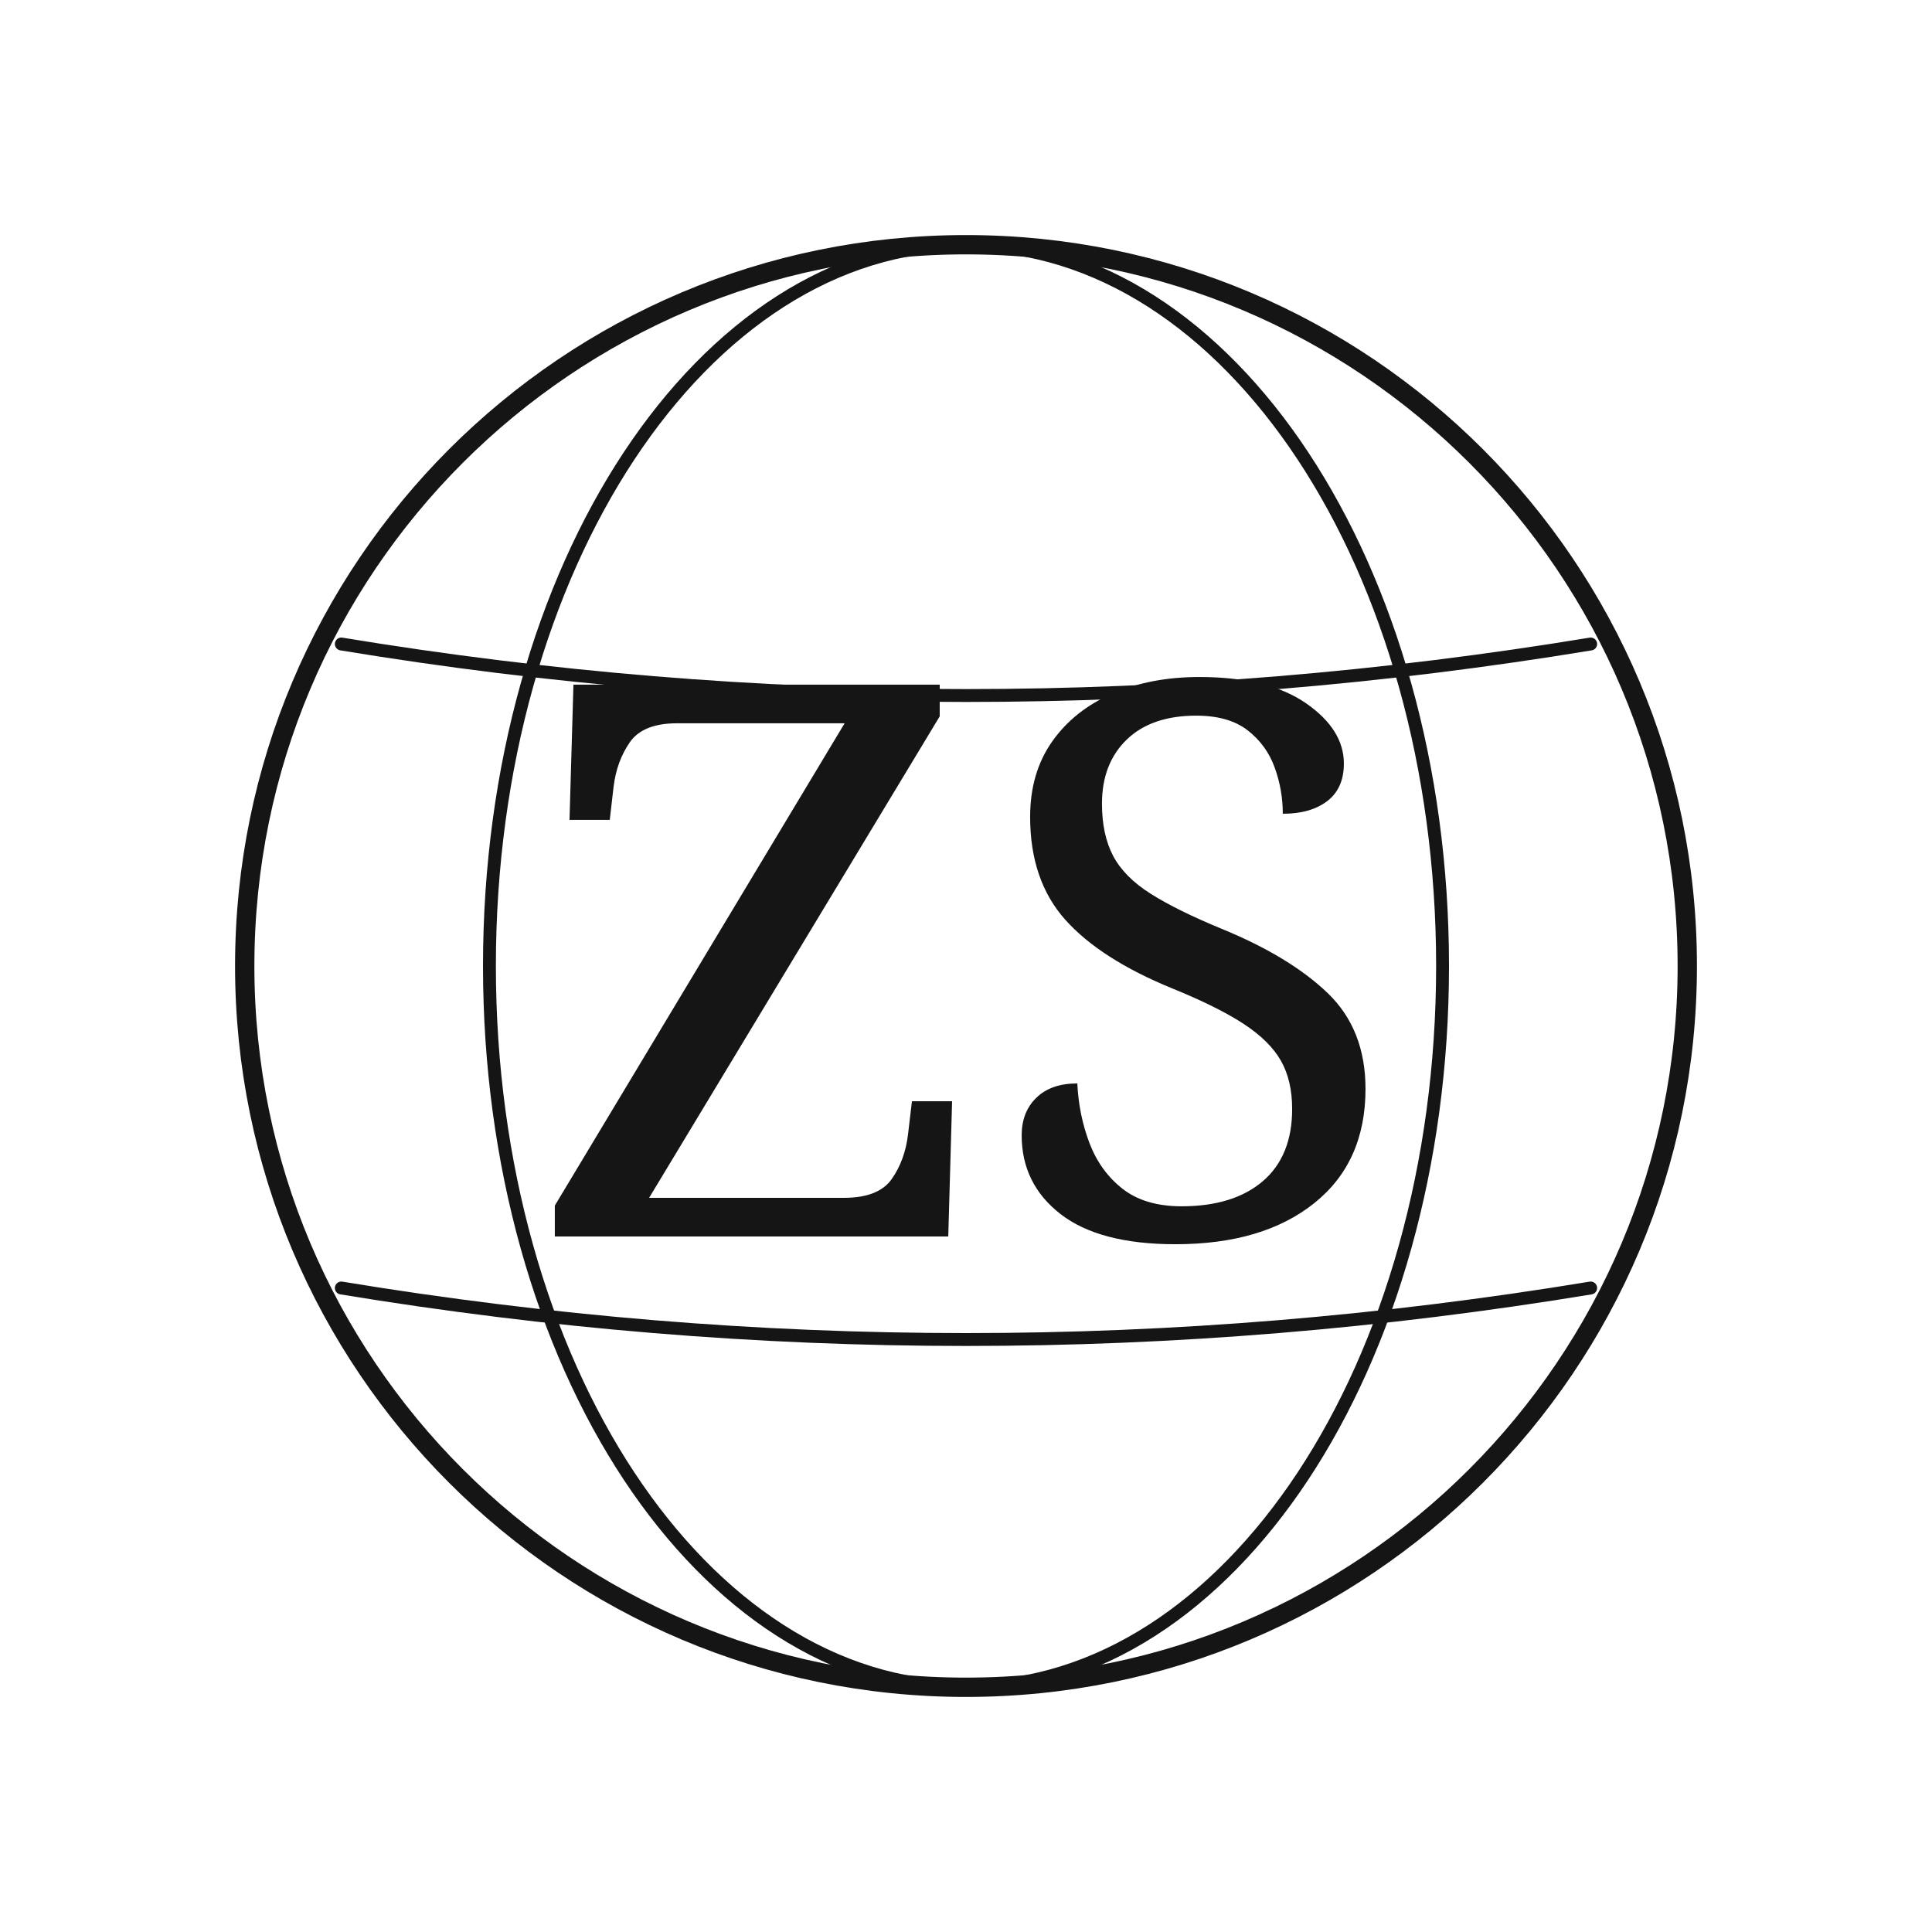
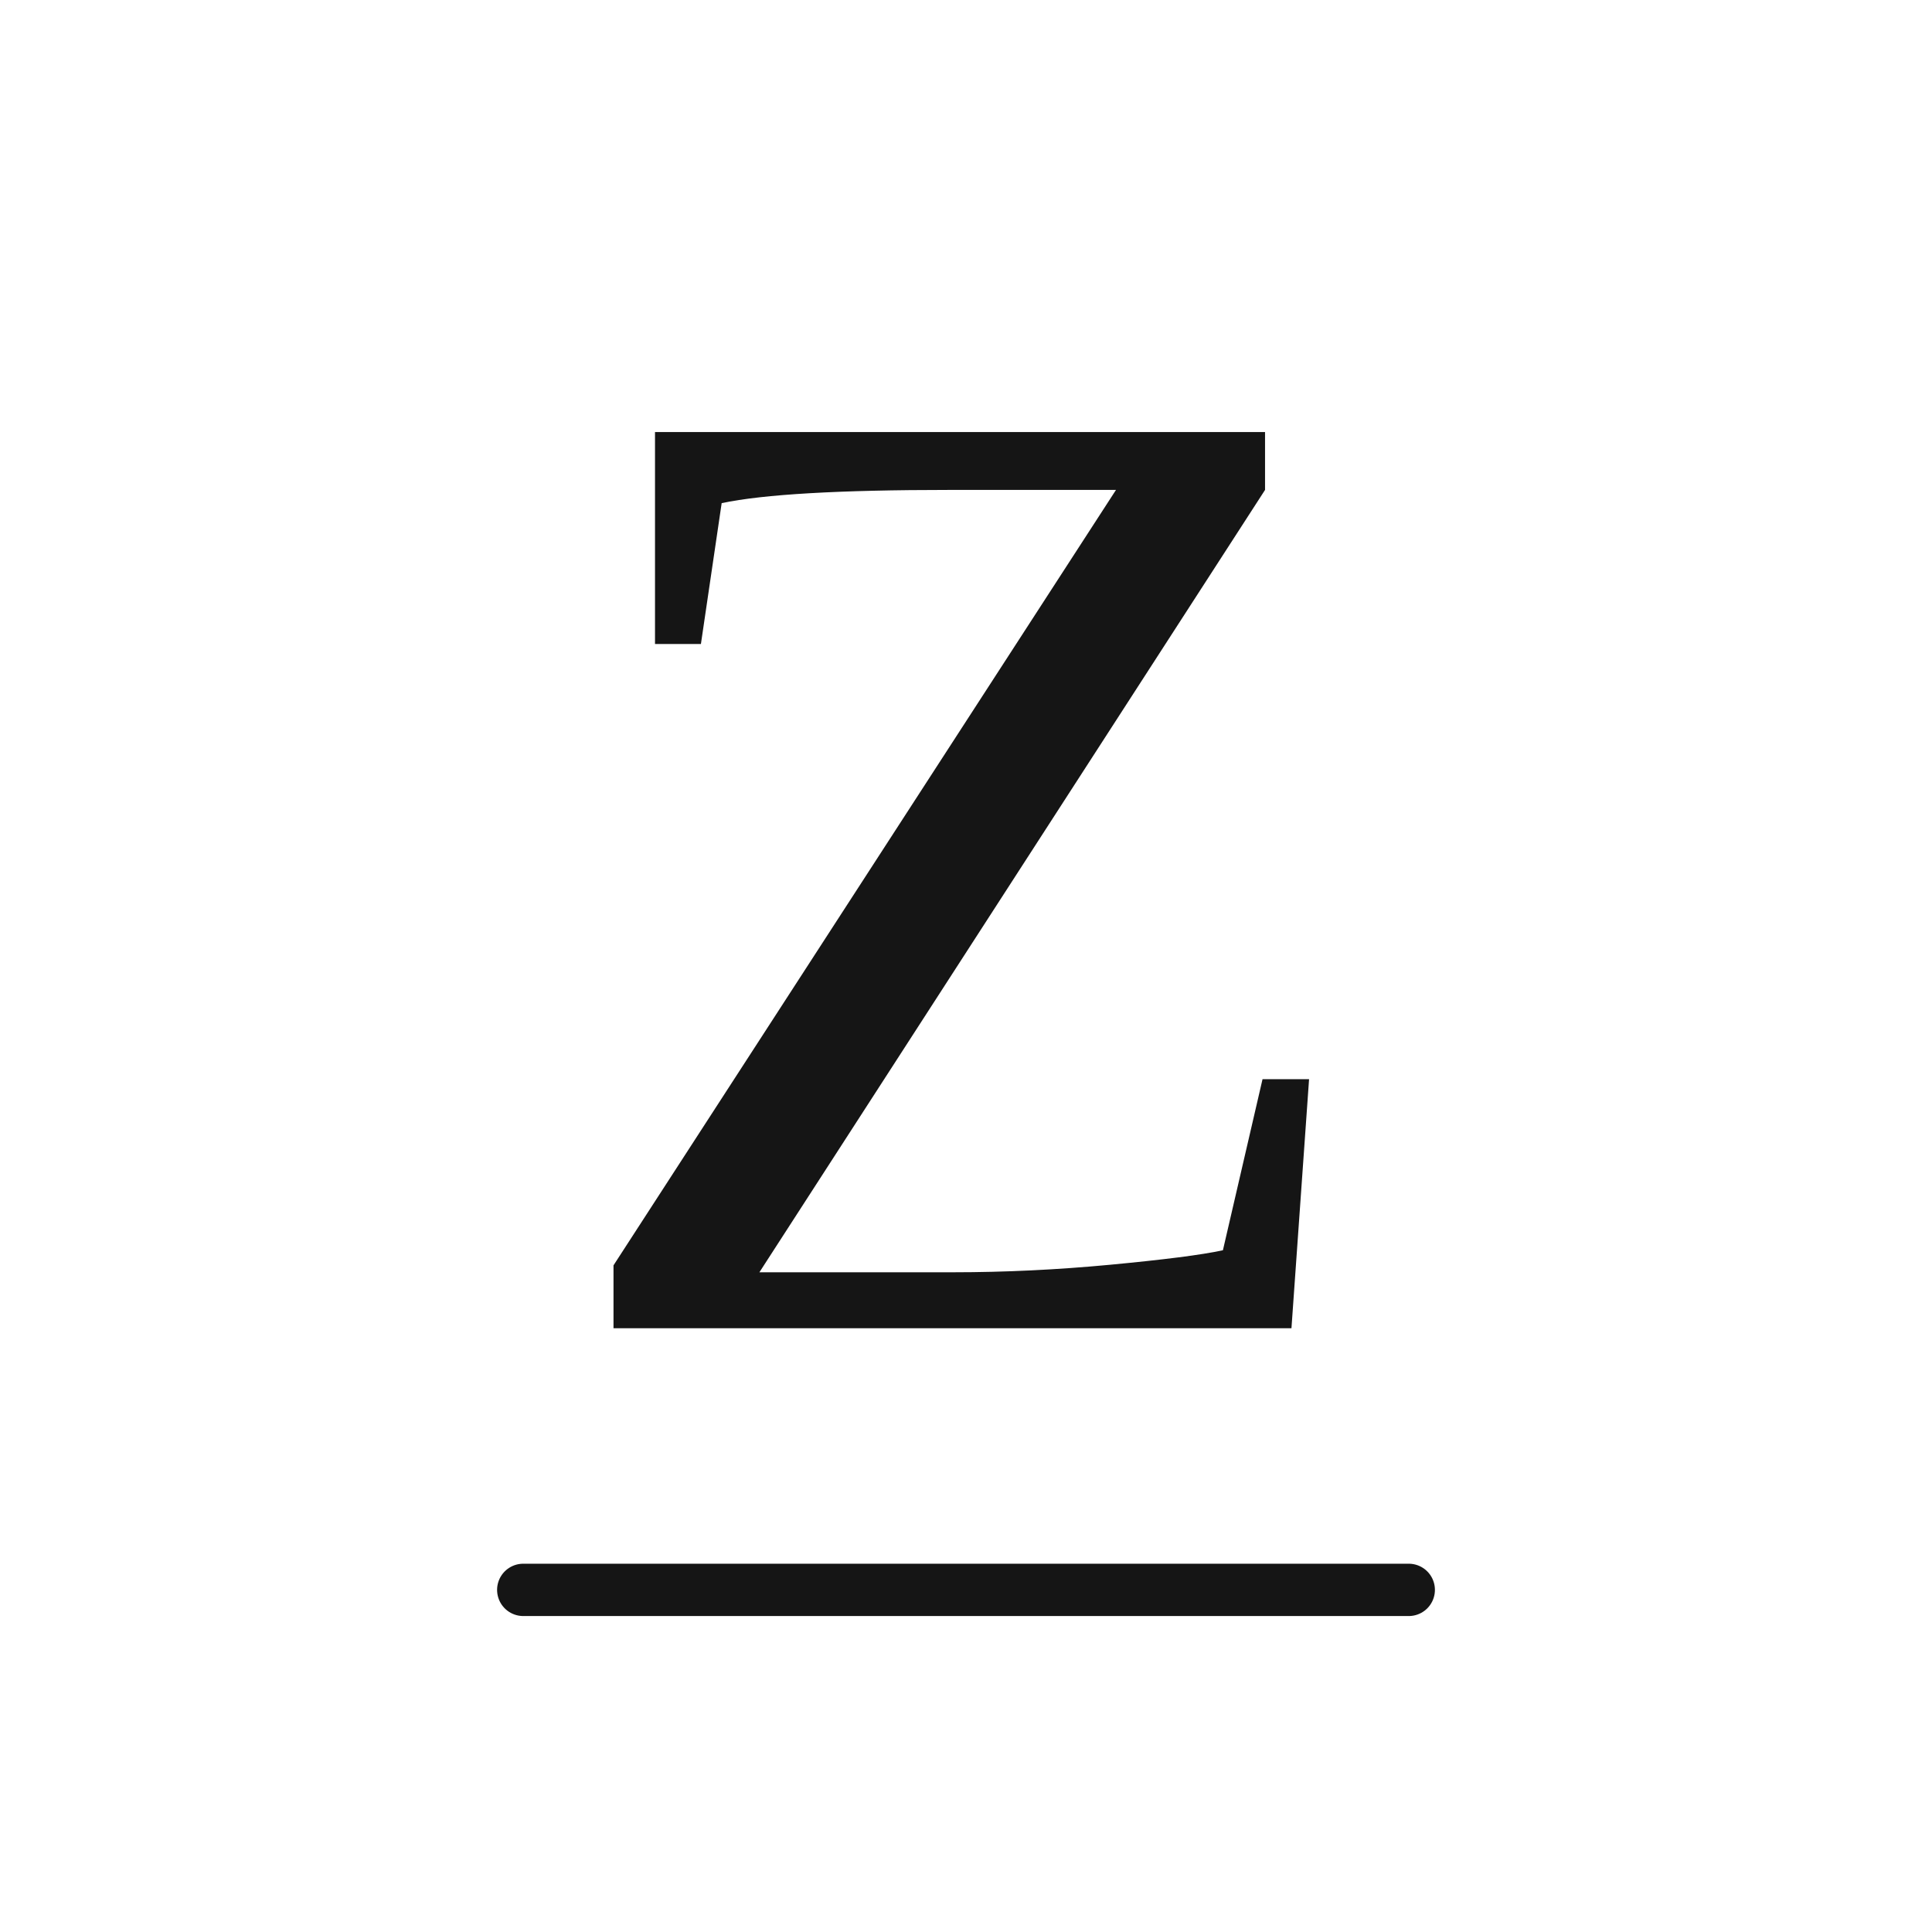
- <svg xmlns="http://www.w3.org/2000/svg" viewBox="0 0 300 300" fill="none" stroke="#151515" stroke-linecap="round">
-   <circle cx="150" cy="150" r="112" stroke-width="3" />
-   <ellipse cx="150" cy="150" rx="74" ry="112" stroke-width="2" />
-   <path d="M53 100 Q150 116 247 100" stroke-width="2" />
-   <path d="M53 200 Q150 216 247 200" stroke-width="2" />
-   <text x="150" y="192" text-anchor="middle" font-family="'Cormorant Garamond', Georgia, serif" font-size="120" font-weight="500" fill="#151515" stroke="none">ZS</text>
+ <svg xmlns="http://www.w3.org/2000/svg" viewBox="0 0 48 48" fill="none">
+   <text x="24" y="33" text-anchor="middle" font-family="Fraunces, Georgia, 'Times New Roman', serif" font-size="34" font-weight="300" fill="#151515">Z</text>
+   <path d="M13 39.5 H35" stroke="#151515" stroke-width="1.3" stroke-linecap="round" />
</svg>
